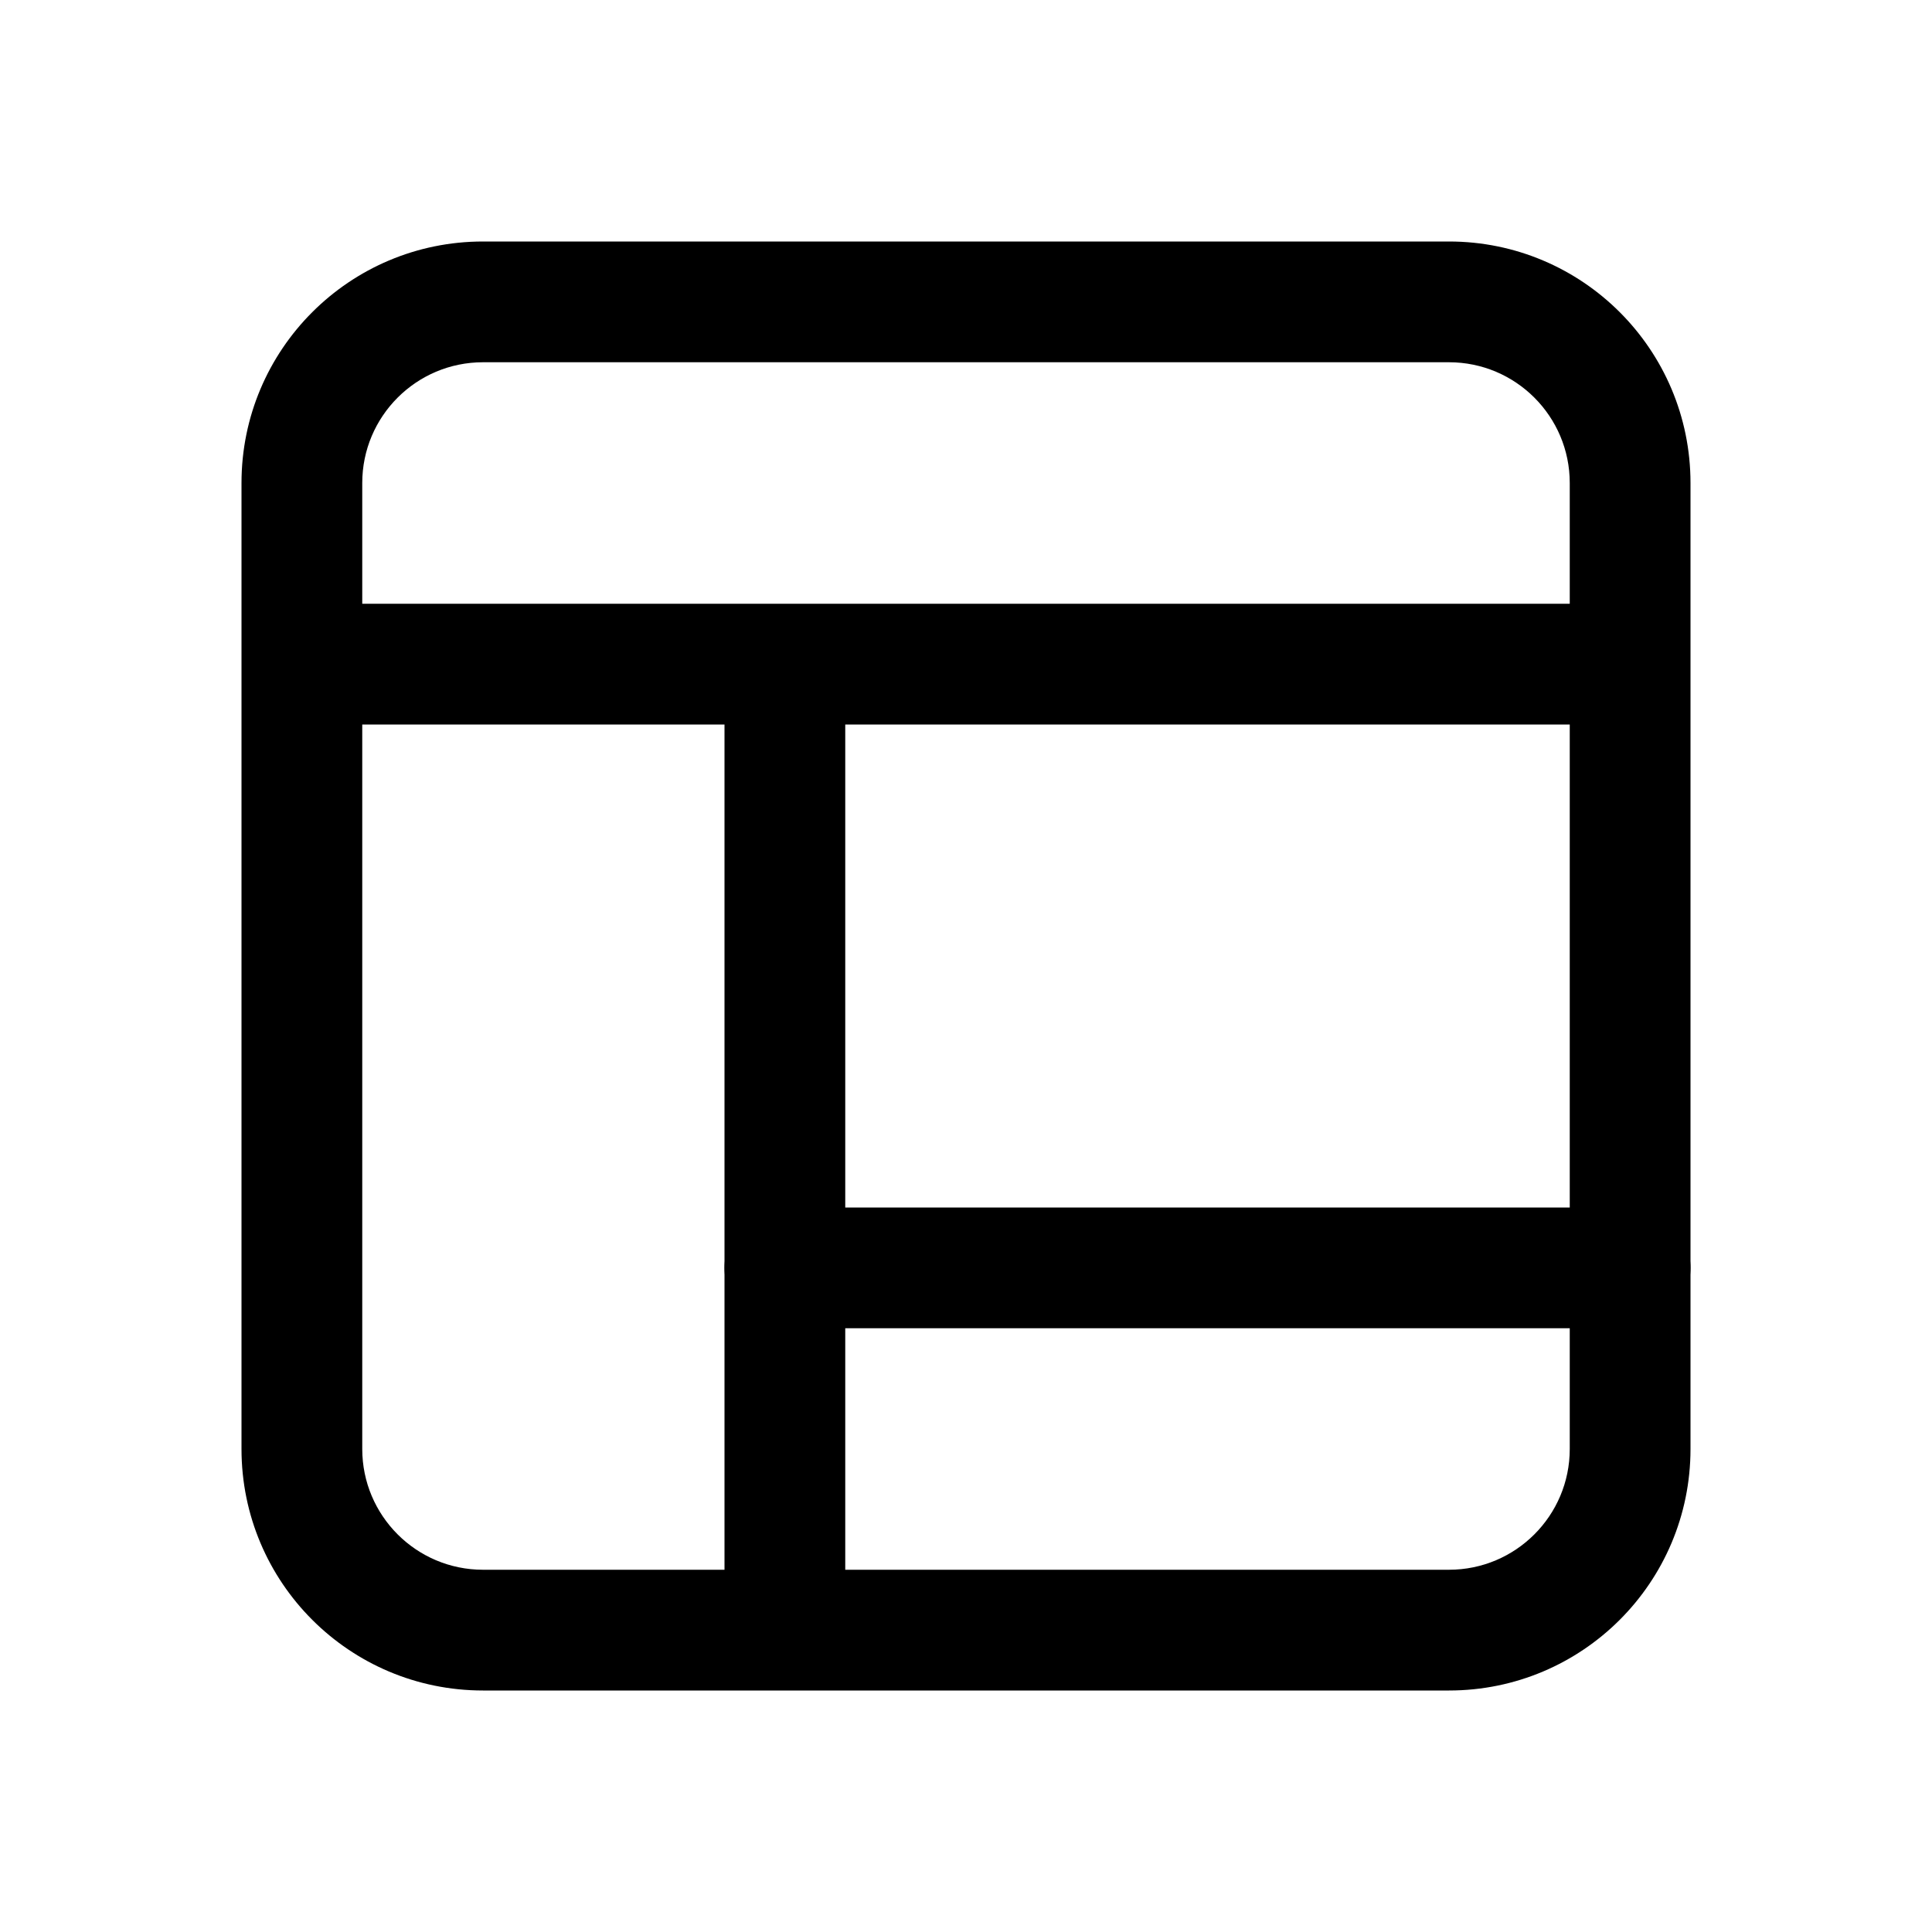
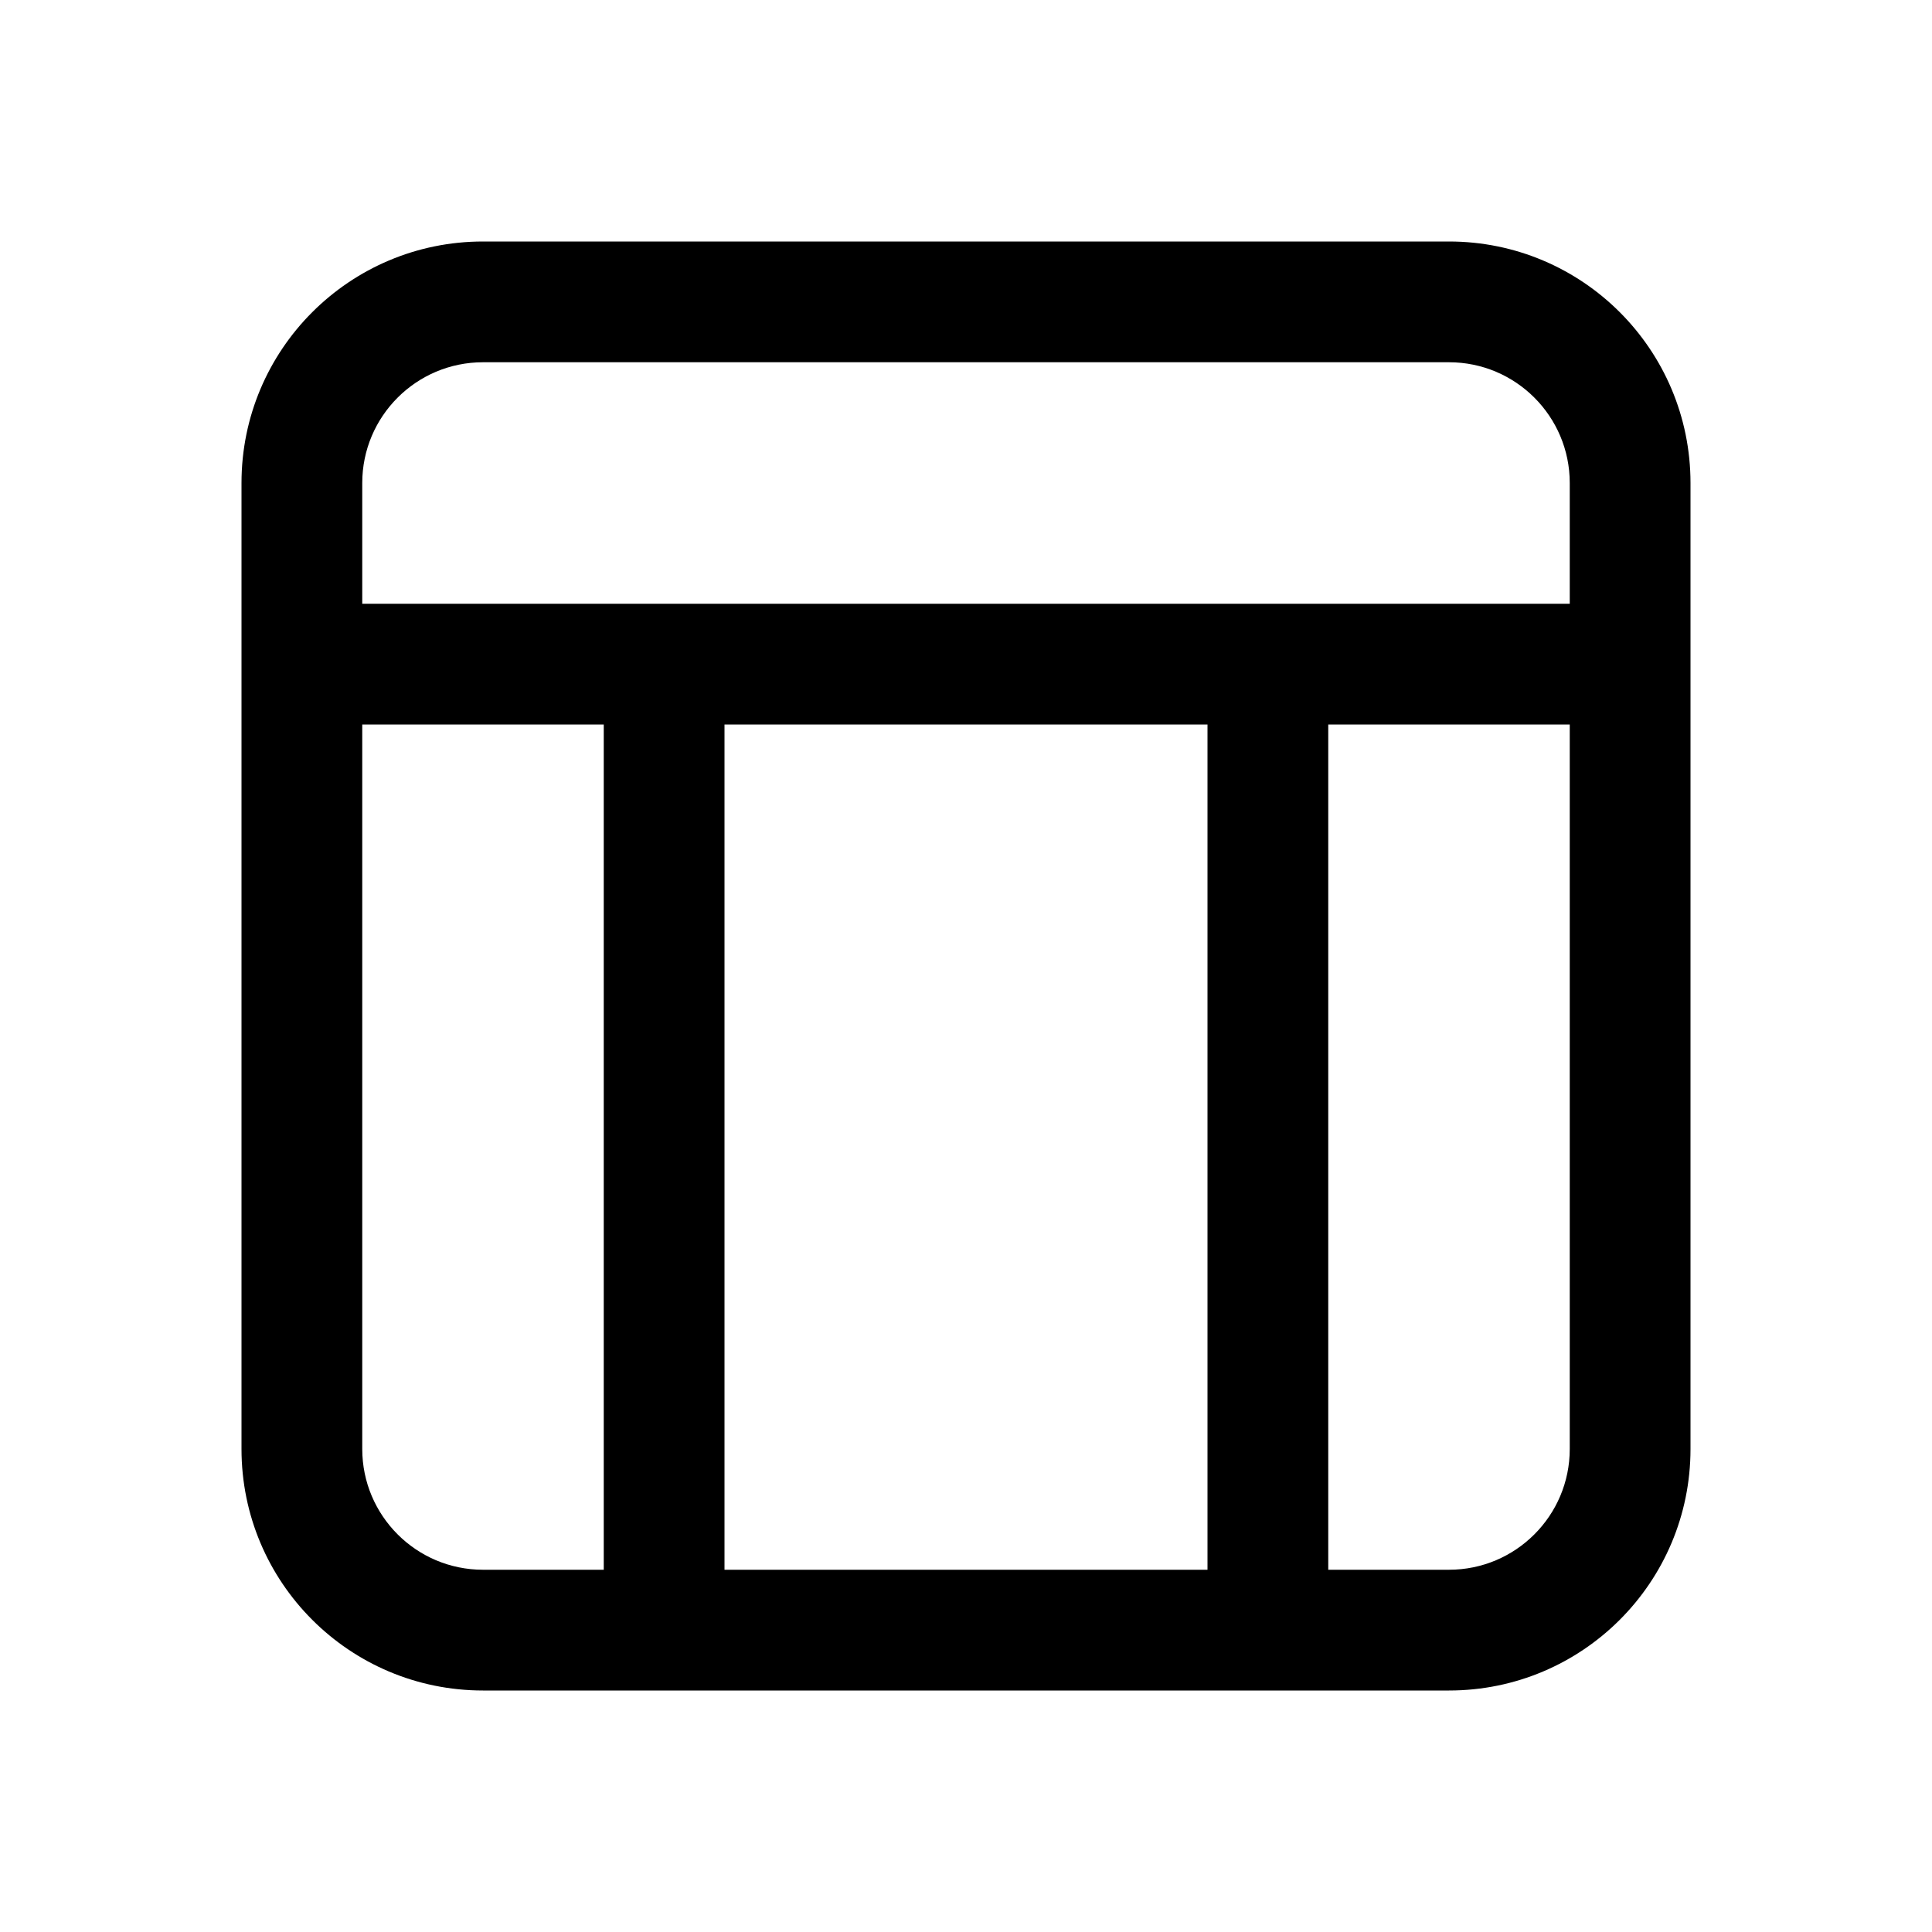
<svg xmlns="http://www.w3.org/2000/svg" width="16" height="16" viewBox="0 0 16 16" fill="none">
  <path d="M12 2C13.105 2 14 2.895 14 4V12C14 13.105 13.105 14 12 14H4C2.895 14 2 13.105 2 12V4C2 2.895 2.895 2 4 2H12ZM3 6V12C3 12.552 3.448 13 4 13H12C12.552 13 13 12.552 13 12V6H3ZM4 3C3.448 3 3 3.448 3 4V5H13V4C13 3.448 12.552 3 12 3H4Z" fill="currentColor" />
-   <path d="M6.5 6V13" stroke="currentColor" stroke-linecap="round" stroke-linejoin="round" />
-   <path d="M13.5 10.5H6.5" stroke="currentColor" stroke-linecap="round" stroke-linejoin="round" />
+   <path d="M5.5 6V13" stroke="currentColor" stroke-linecap="round" stroke-linejoin="round" />
+   <path d="M10.5 6V13" stroke="currentColor" stroke-linecap="round" stroke-linejoin="round" />
</svg>
